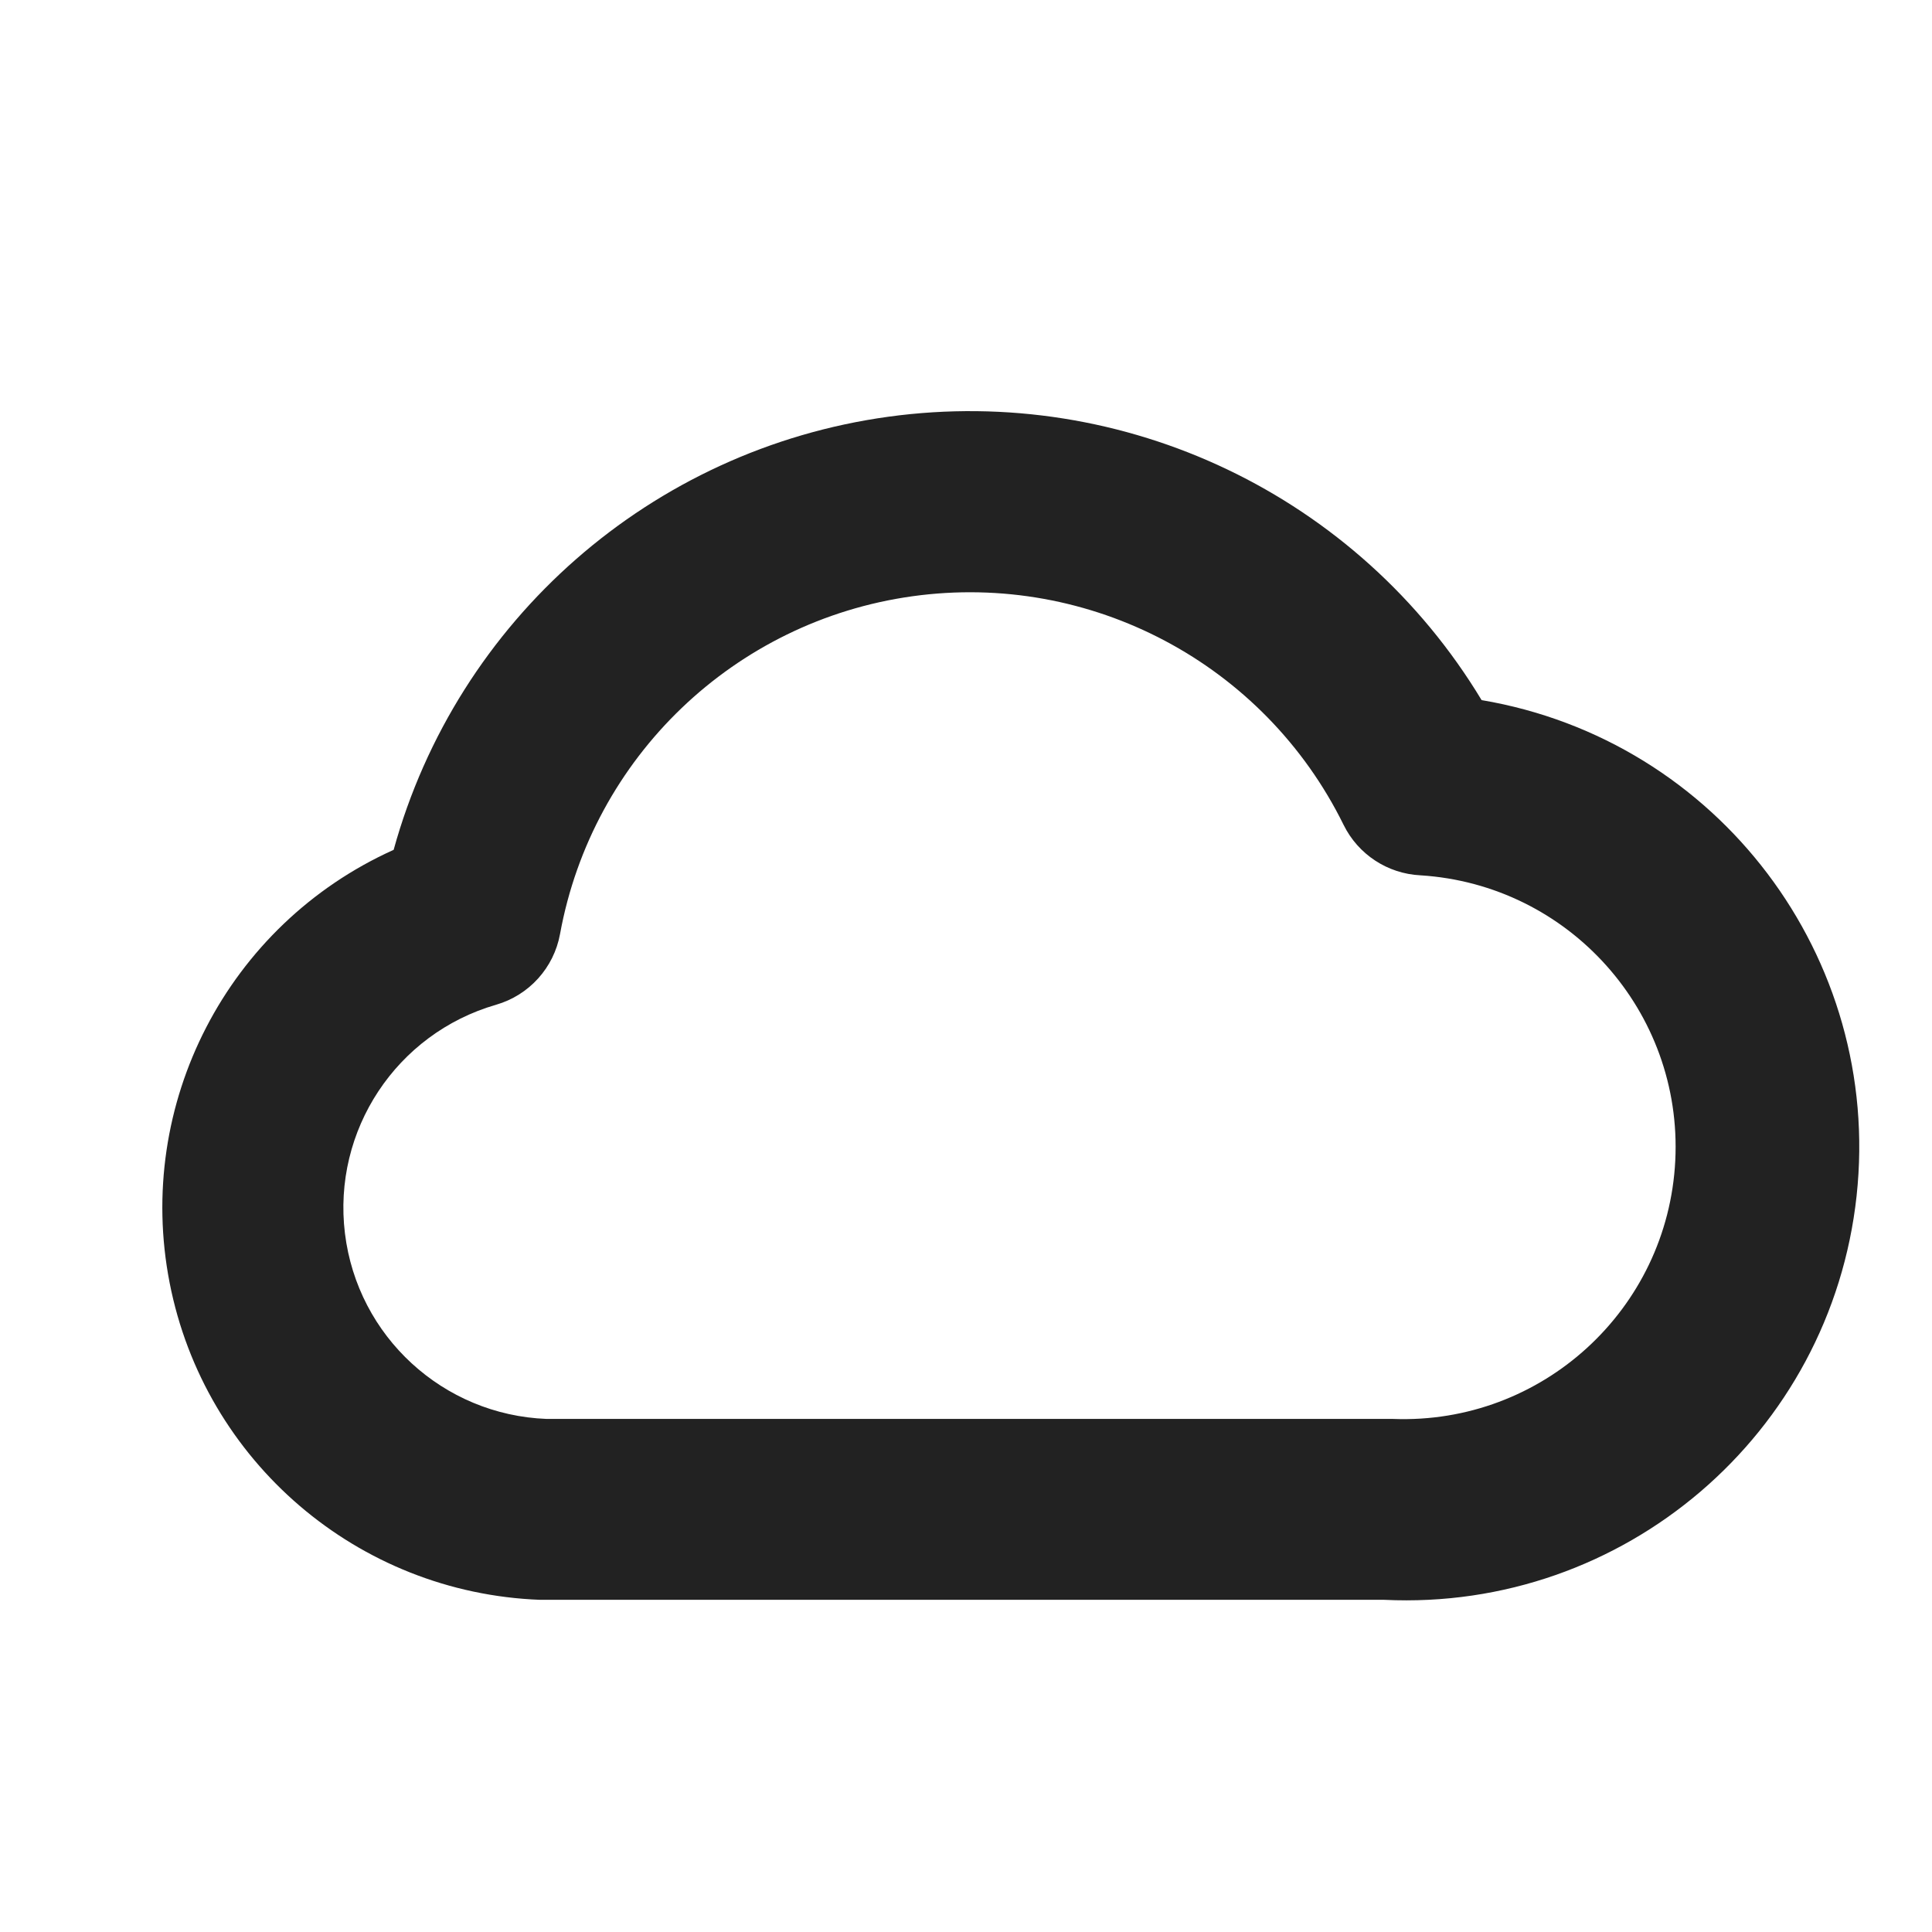
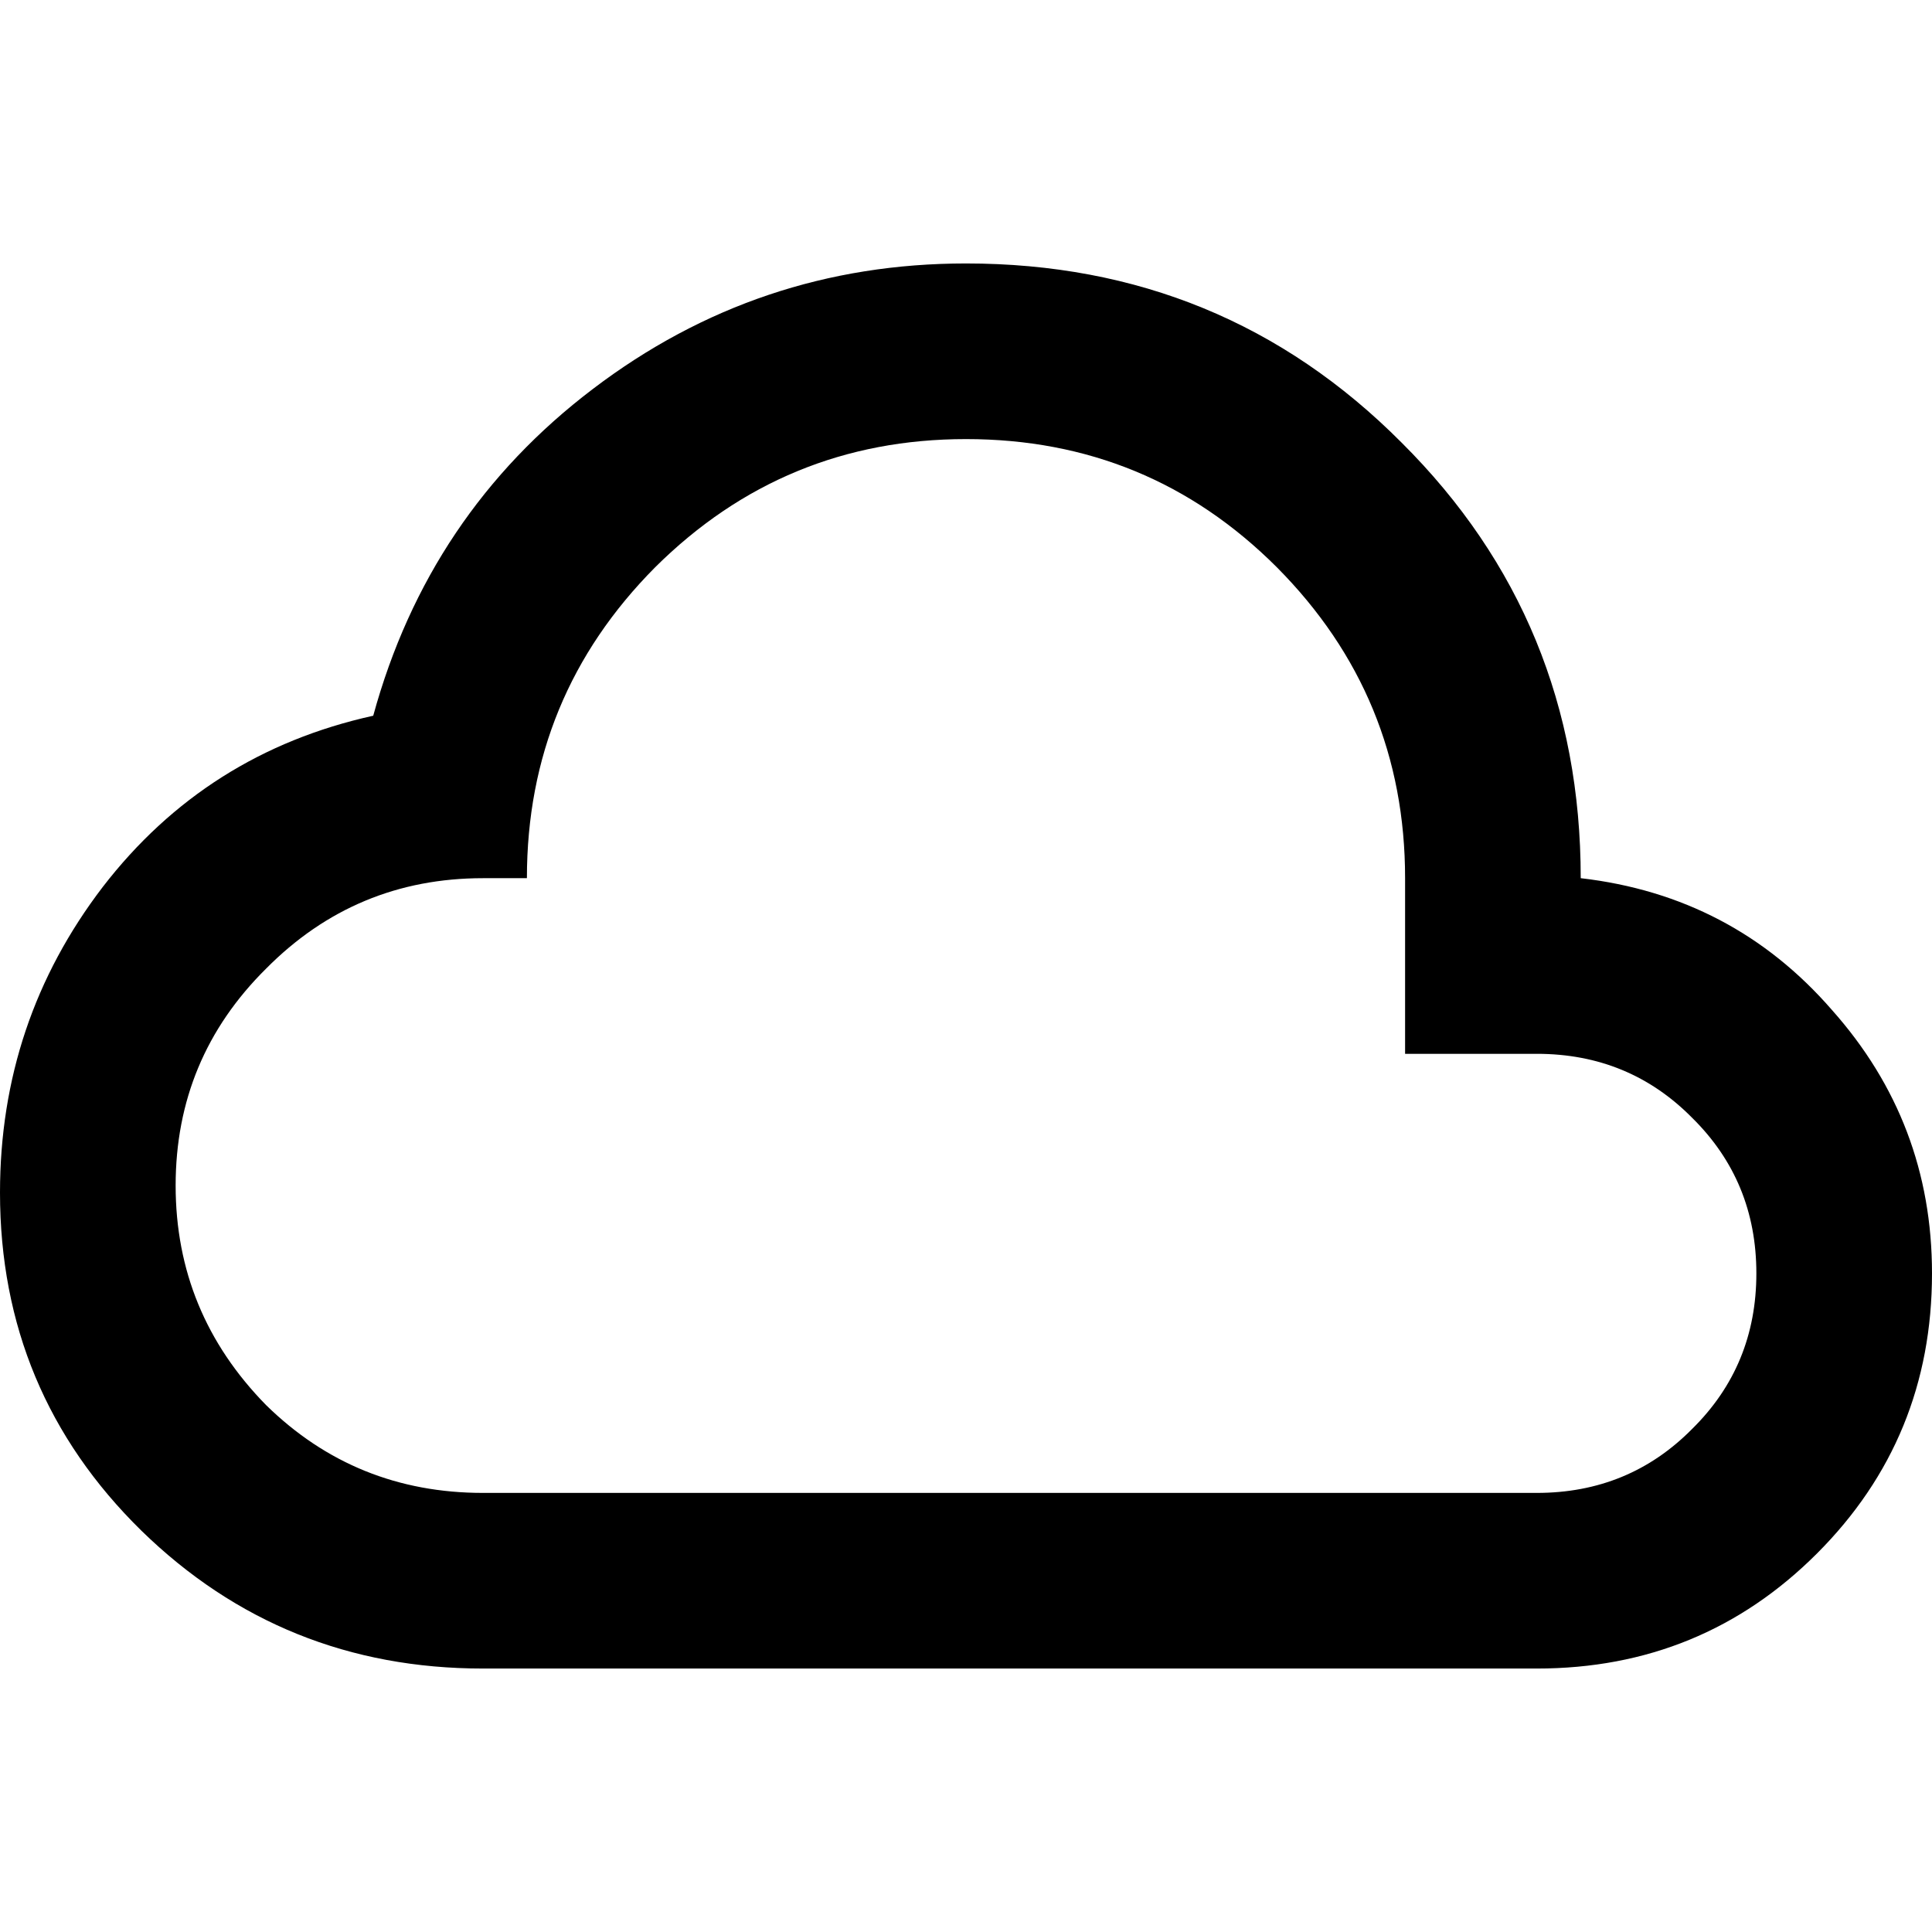
- <svg xmlns="http://www.w3.org/2000/svg" width="16" height="16" viewBox="0 0 16 16">
-   <g fill="#222222">
-     <path fill-rule="evenodd" d="M4.472 13.249 L11.463 13.249 A3.754 3.754 0 0 0 12.270 5.798 A4.950 4.950 0 0 0 3.260 7.038 A3.250 3.250 0 0 0 4.472 13.249 Z M4.528 11.751 L11.537 11.751 A2.254 2.254 0 0 0 11.763 7.249 A0.750 0.750 0 0 1 11.127 6.831 A3.450 3.450 0 0 0 4.638 7.735 A0.750 0.750 0 0 1 4.108 8.321 A1.750 1.750 0 0 0 4.528 11.751 Z" />
-   </g>
+ <svg xmlns="http://www.w3.org/2000/svg" width="24" height="24" id="mdi-cloud-outline" viewBox="1 1 22 22">
+   <path d="M6.5 20Q4.22 20 2.61 18.43 1 16.85 1 14.58 1 12.63 2.17 11.1 3.35 9.57 5.25 9.15 5.88 6.85 7.75 5.43 9.63 4 12 4 14.93 4 16.96 6.04 19 8.07 19 11 20.73 11.2 21.86 12.5 23 13.78 23 15.5 23 17.38 21.69 18.69 20.38 20 18.5 20M6.5 18H18.5Q19.55 18 20.27 17.27 21 16.55 21 15.5 21 14.45 20.27 13.73 19.55 13 18.5 13H17V11Q17 8.93 15.54 7.46 14.08 6 12 6 9.93 6 8.46 7.46 7 8.93 7 11H6.5Q5.05 11 4.03 12.03 3 13.05 3 14.5 3 15.95 4.03 17 5.05 18 6.5 18M12 12Z" />
</svg>
